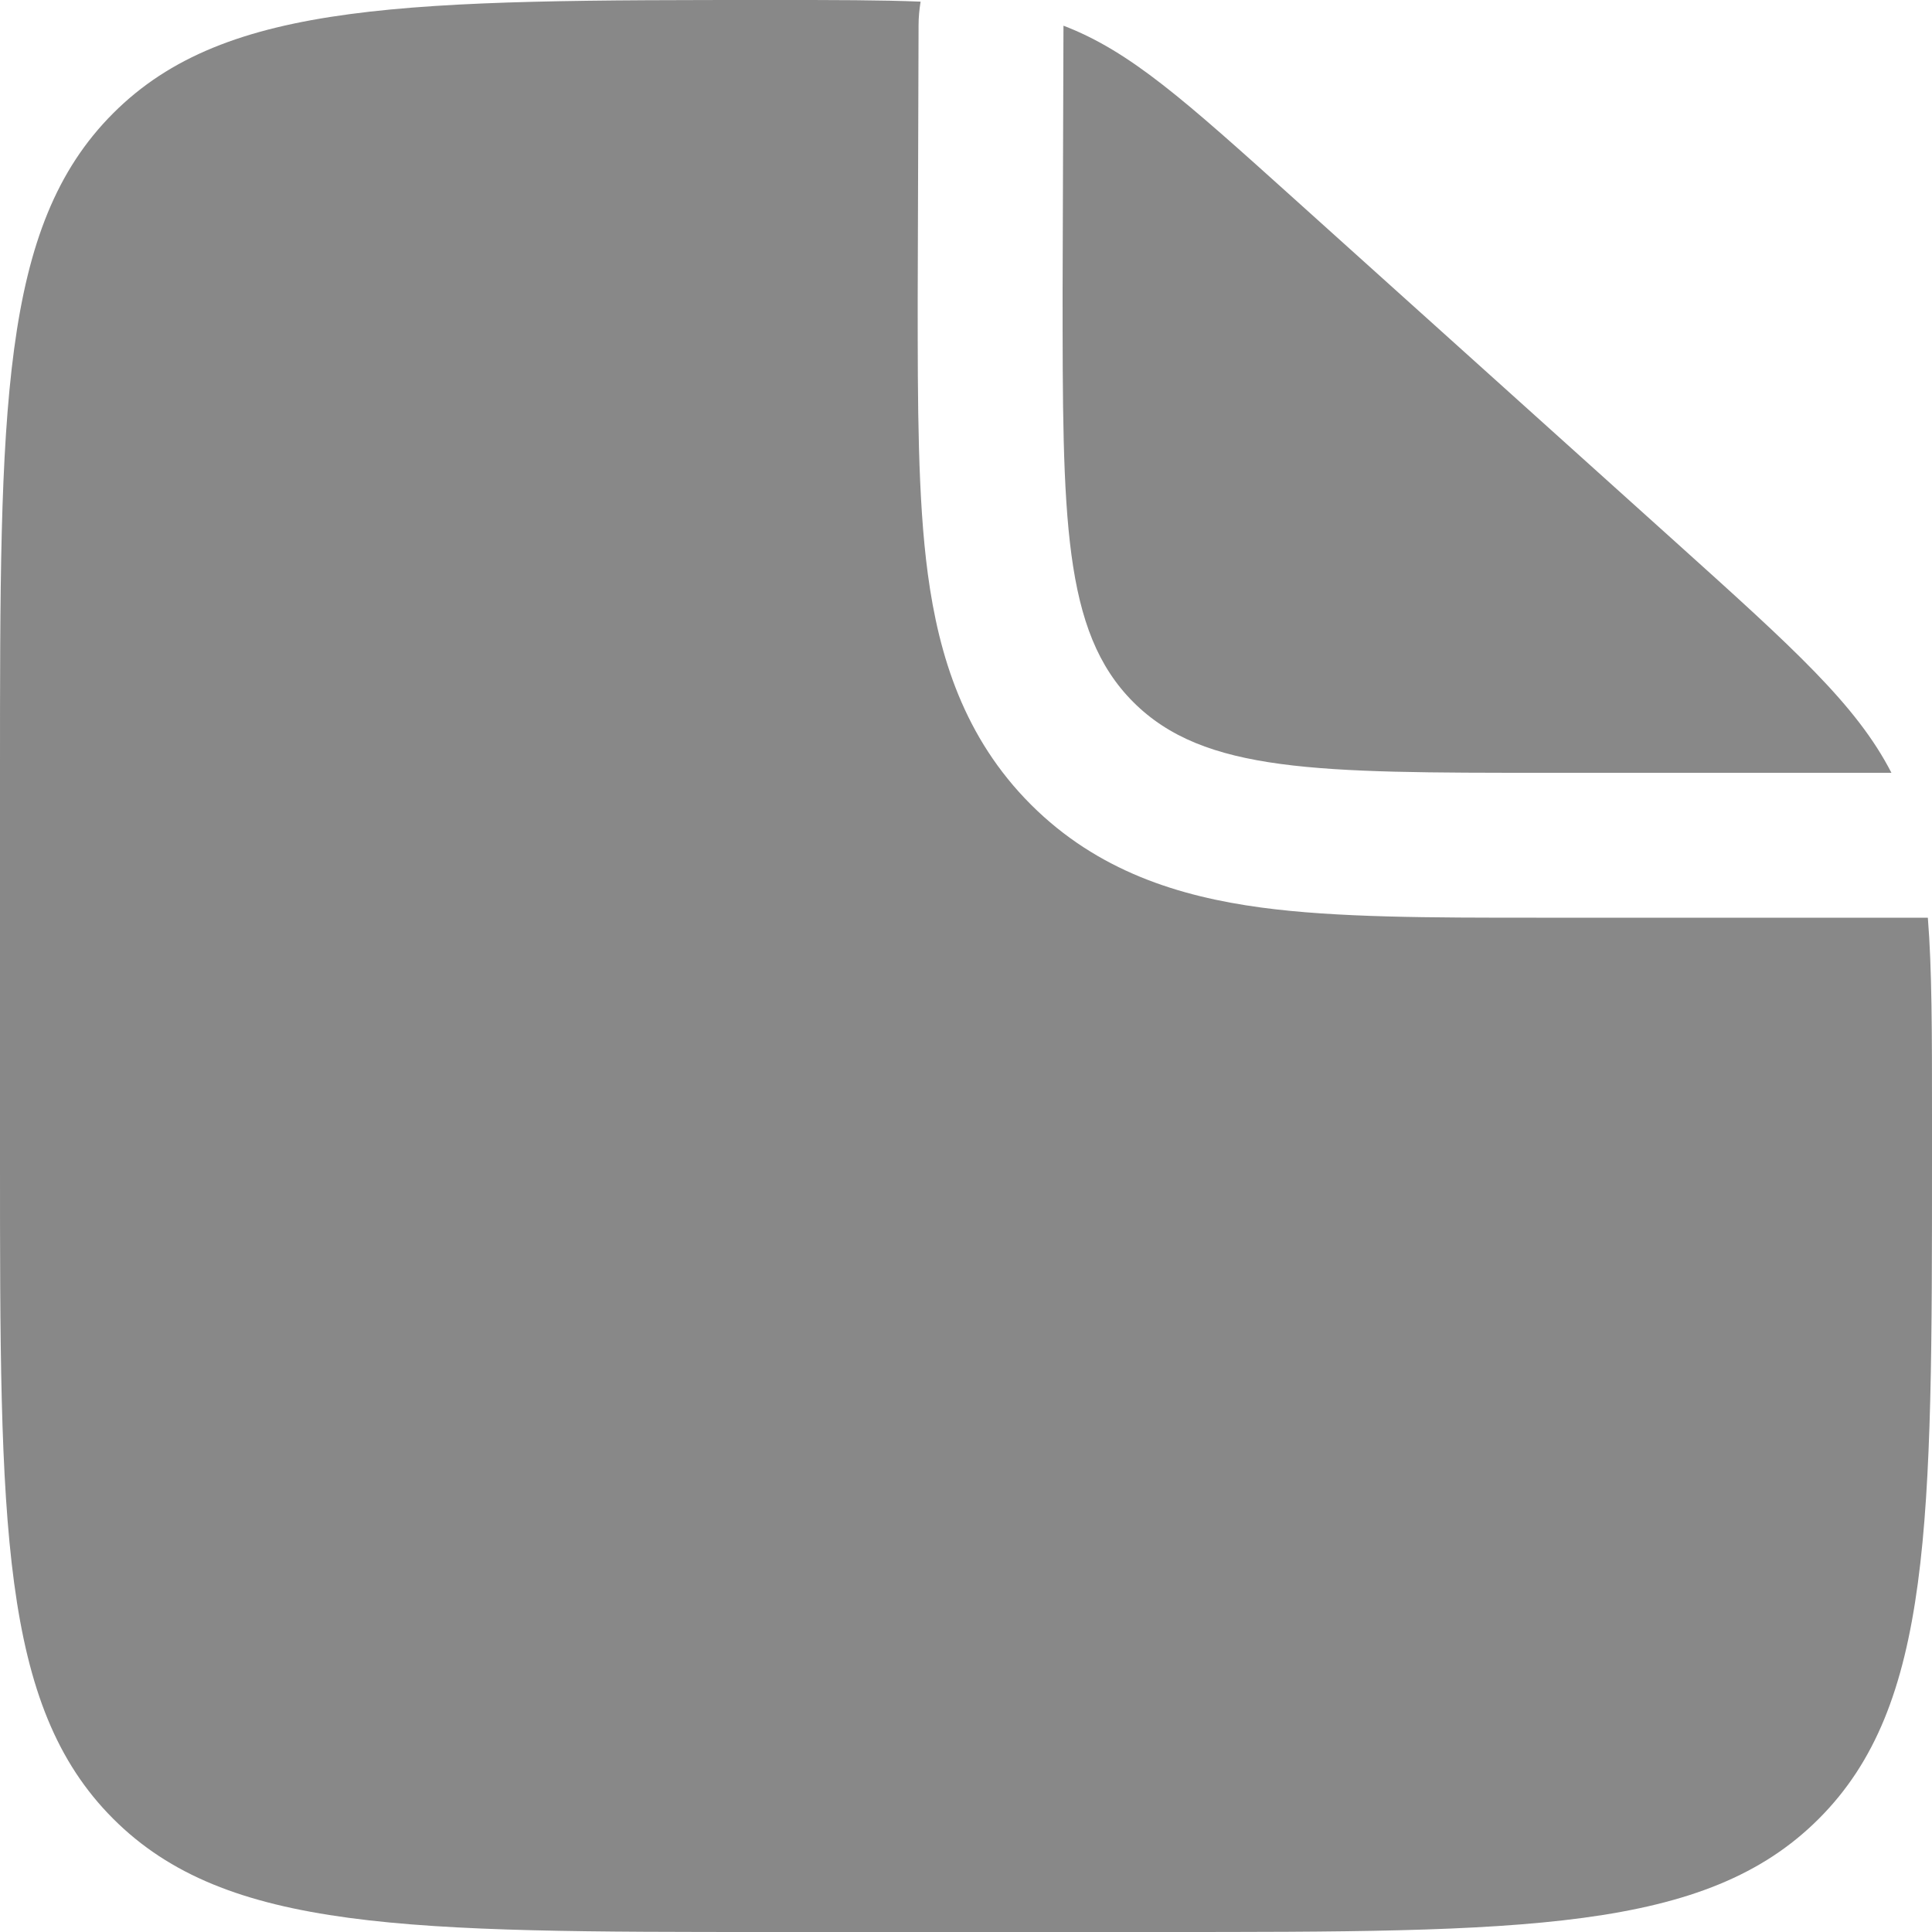
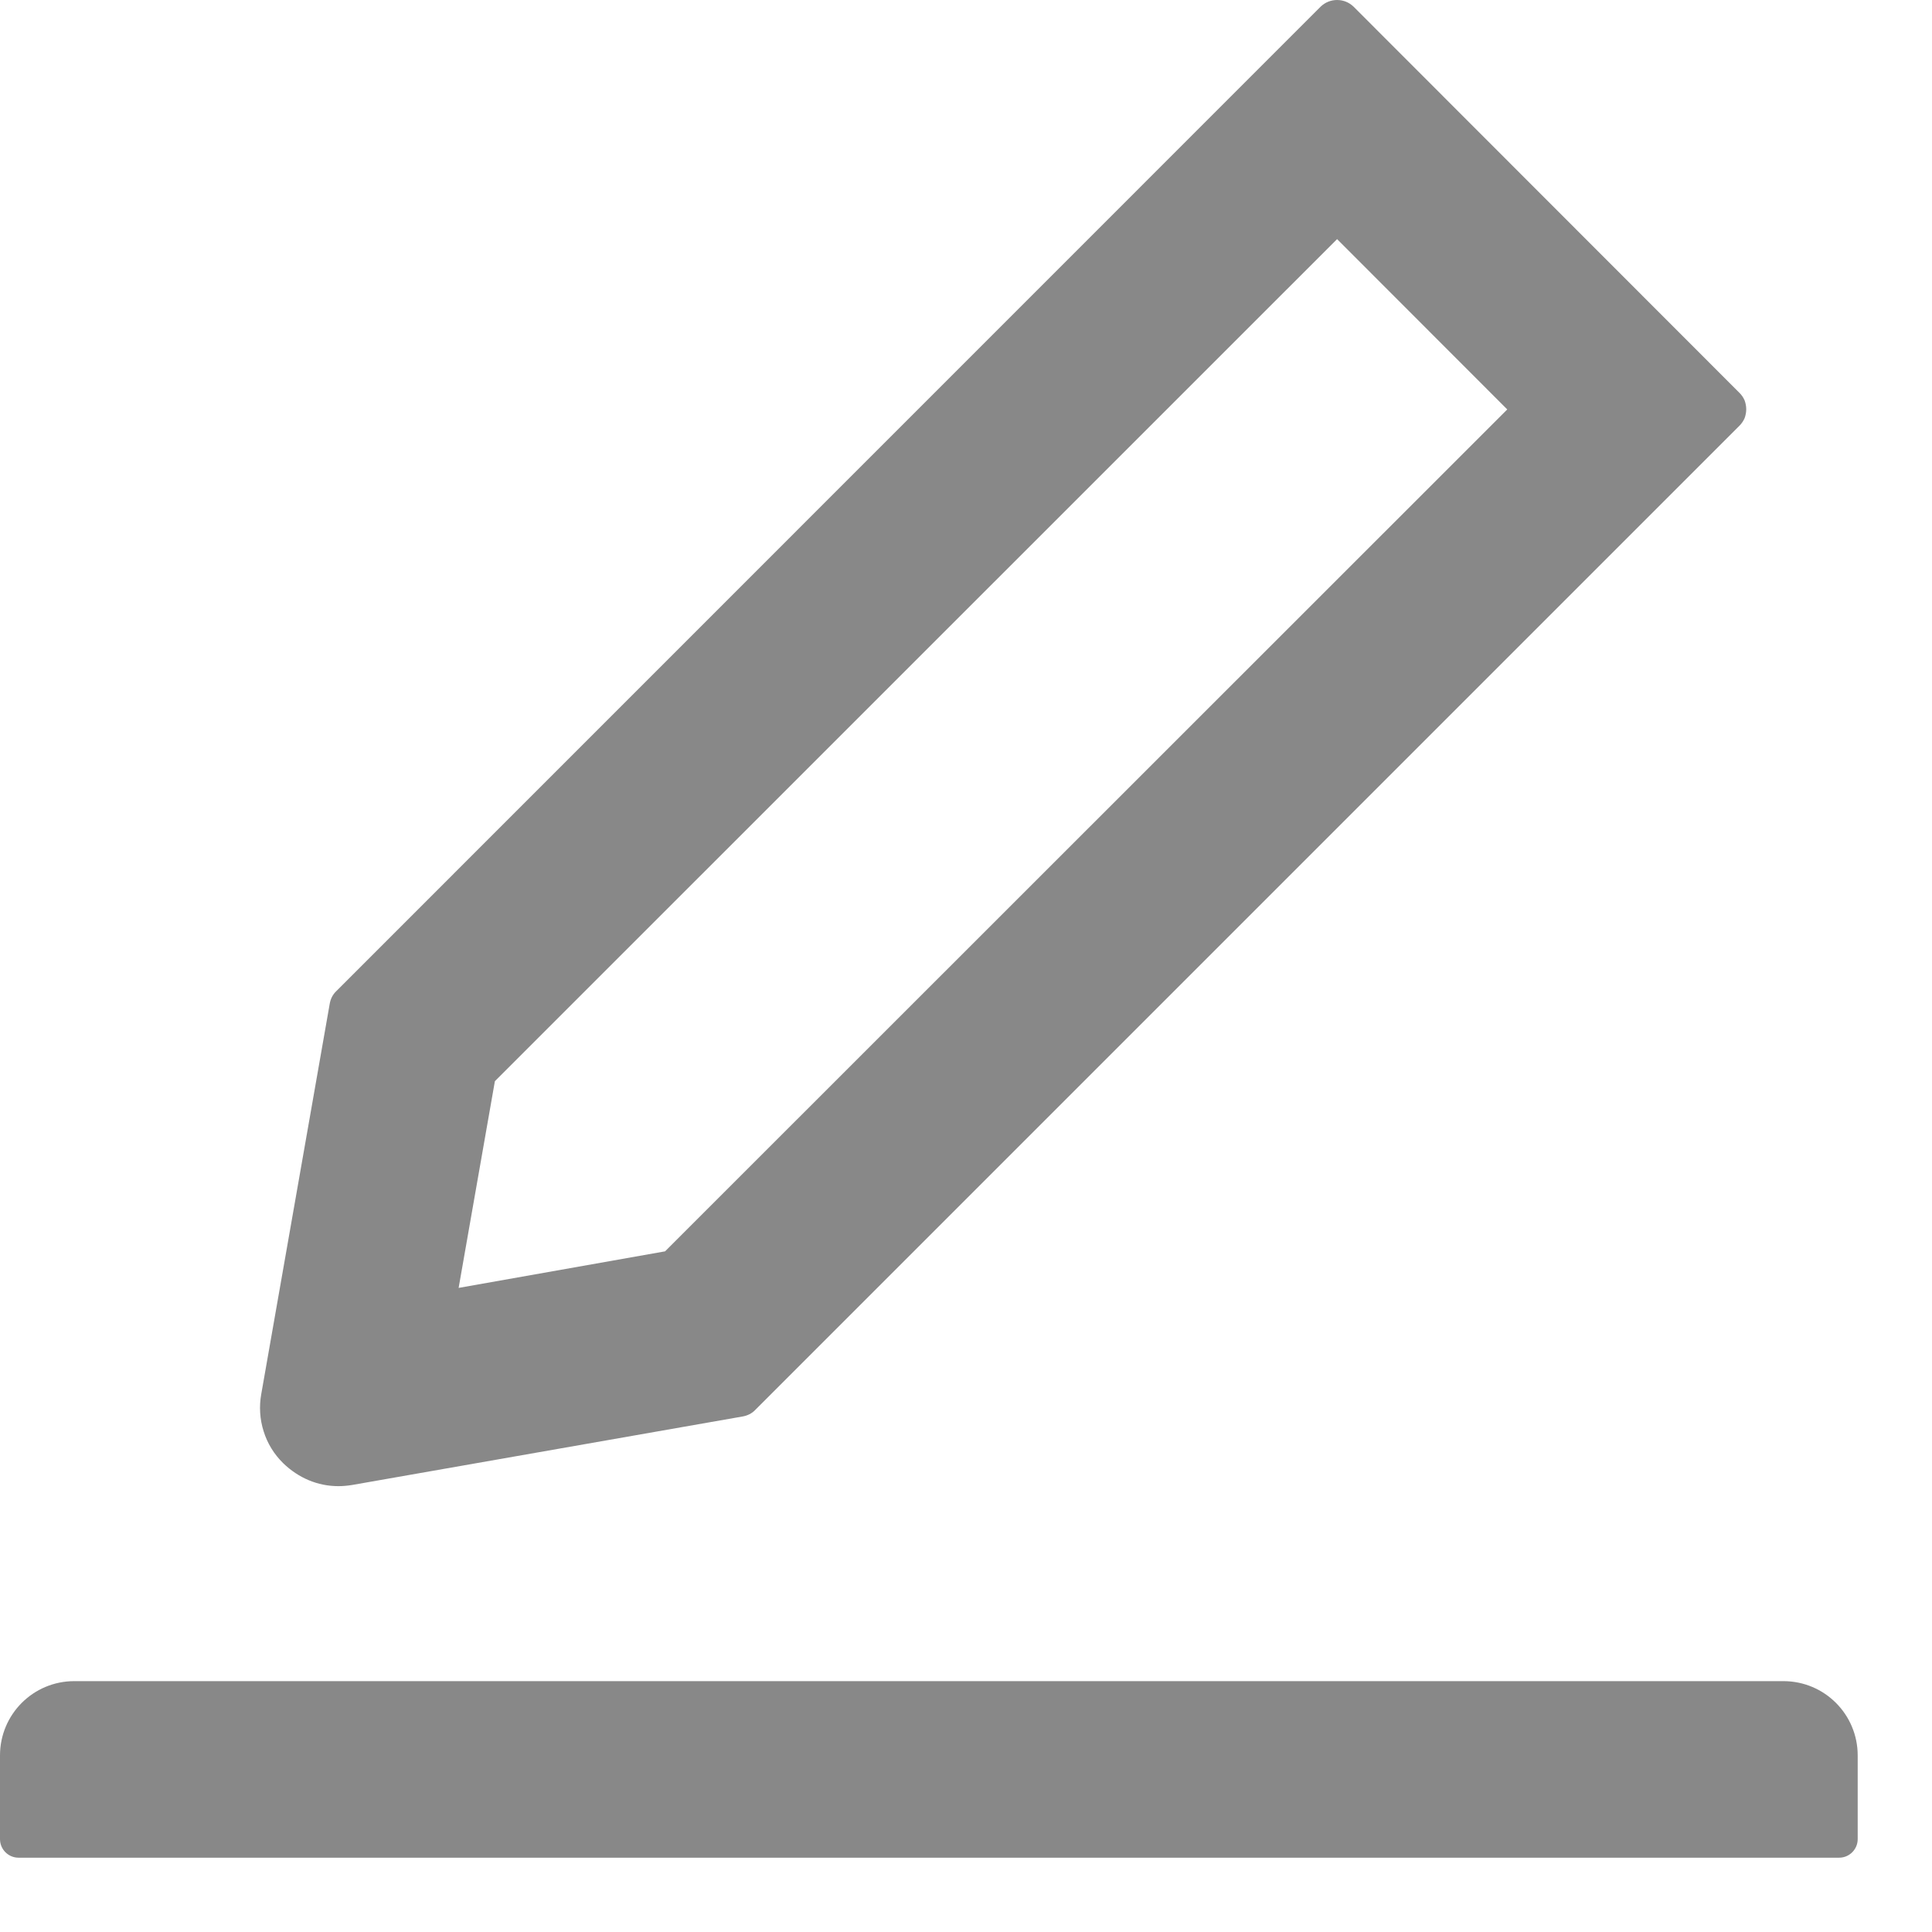
- <svg xmlns="http://www.w3.org/2000/svg" width="20" height="20" viewBox="0 0 20 20" fill="none">
-   <path fill-rule="evenodd" clip-rule="evenodd" d="M12 20H8C4.229 20 2.343 20 1.172 18.828C1.19209e-07 17.657 0 15.771 0 12V8C0 4.229 1.19209e-07 2.343 1.172 1.172C2.343 1.19209e-07 4.239 0 8.03 0C8.636 0 9.121 -2.42144e-08 9.53 0.017C9.517 0.097 9.509 0.178 9.509 0.261L9.5 3.095C9.5 4.192 9.5 5.162 9.605 5.943C9.719 6.79 9.98 7.637 10.672 8.329C11.363 9.02 12.21 9.281 13.057 9.395C13.838 9.5 14.808 9.5 15.905 9.5H16H19.957C20 10.034 20 10.69 20 11.563V12C20 15.771 20 17.657 18.828 18.828C17.657 20 15.771 20 12 20Z" fill="#888888" />
-   <path d="M17.352 5.617L13.393 2.054C12.265 1.039 11.701 0.531 11.009 0.266L11 3C11 5.357 11 6.536 11.732 7.268C12.464 8 13.643 8 16 8H19.58C19.218 7.296 18.568 6.712 17.352 5.617Z" fill="#888888" />
+ <svg xmlns="http://www.w3.org/2000/svg" width="13" height="13" viewBox="0 0 13 13" fill="none">
+   <path d="M2.277 10C2.308 10 2.339 9.997 2.37 9.992L4.998 9.531C5.03 9.525 5.059 9.511 5.081 9.488L11.705 2.864C11.719 2.85 11.731 2.832 11.739 2.814C11.746 2.795 11.75 2.774 11.75 2.754C11.75 2.733 11.746 2.713 11.739 2.694C11.731 2.675 11.719 2.658 11.705 2.644L9.108 0.045C9.078 0.016 9.039 0 8.997 0C8.955 0 8.916 0.016 8.886 0.045L2.263 6.669C2.239 6.692 2.225 6.72 2.219 6.752L1.758 9.38C1.743 9.463 1.748 9.55 1.774 9.631C1.799 9.712 1.844 9.785 1.905 9.845C2.008 9.945 2.138 10 2.277 10ZM3.33 7.275L8.997 1.609L10.142 2.755L4.475 8.42L3.086 8.666L3.33 7.275ZM12 11.312H0.5C0.223 11.312 0 11.536 0 11.812V12.375C0 12.444 0.056 12.5 0.125 12.5H12.375C12.444 12.5 12.5 12.444 12.5 12.375V11.812C12.5 11.536 12.277 11.312 12 11.312Z" fill="#888888" />
</svg>
